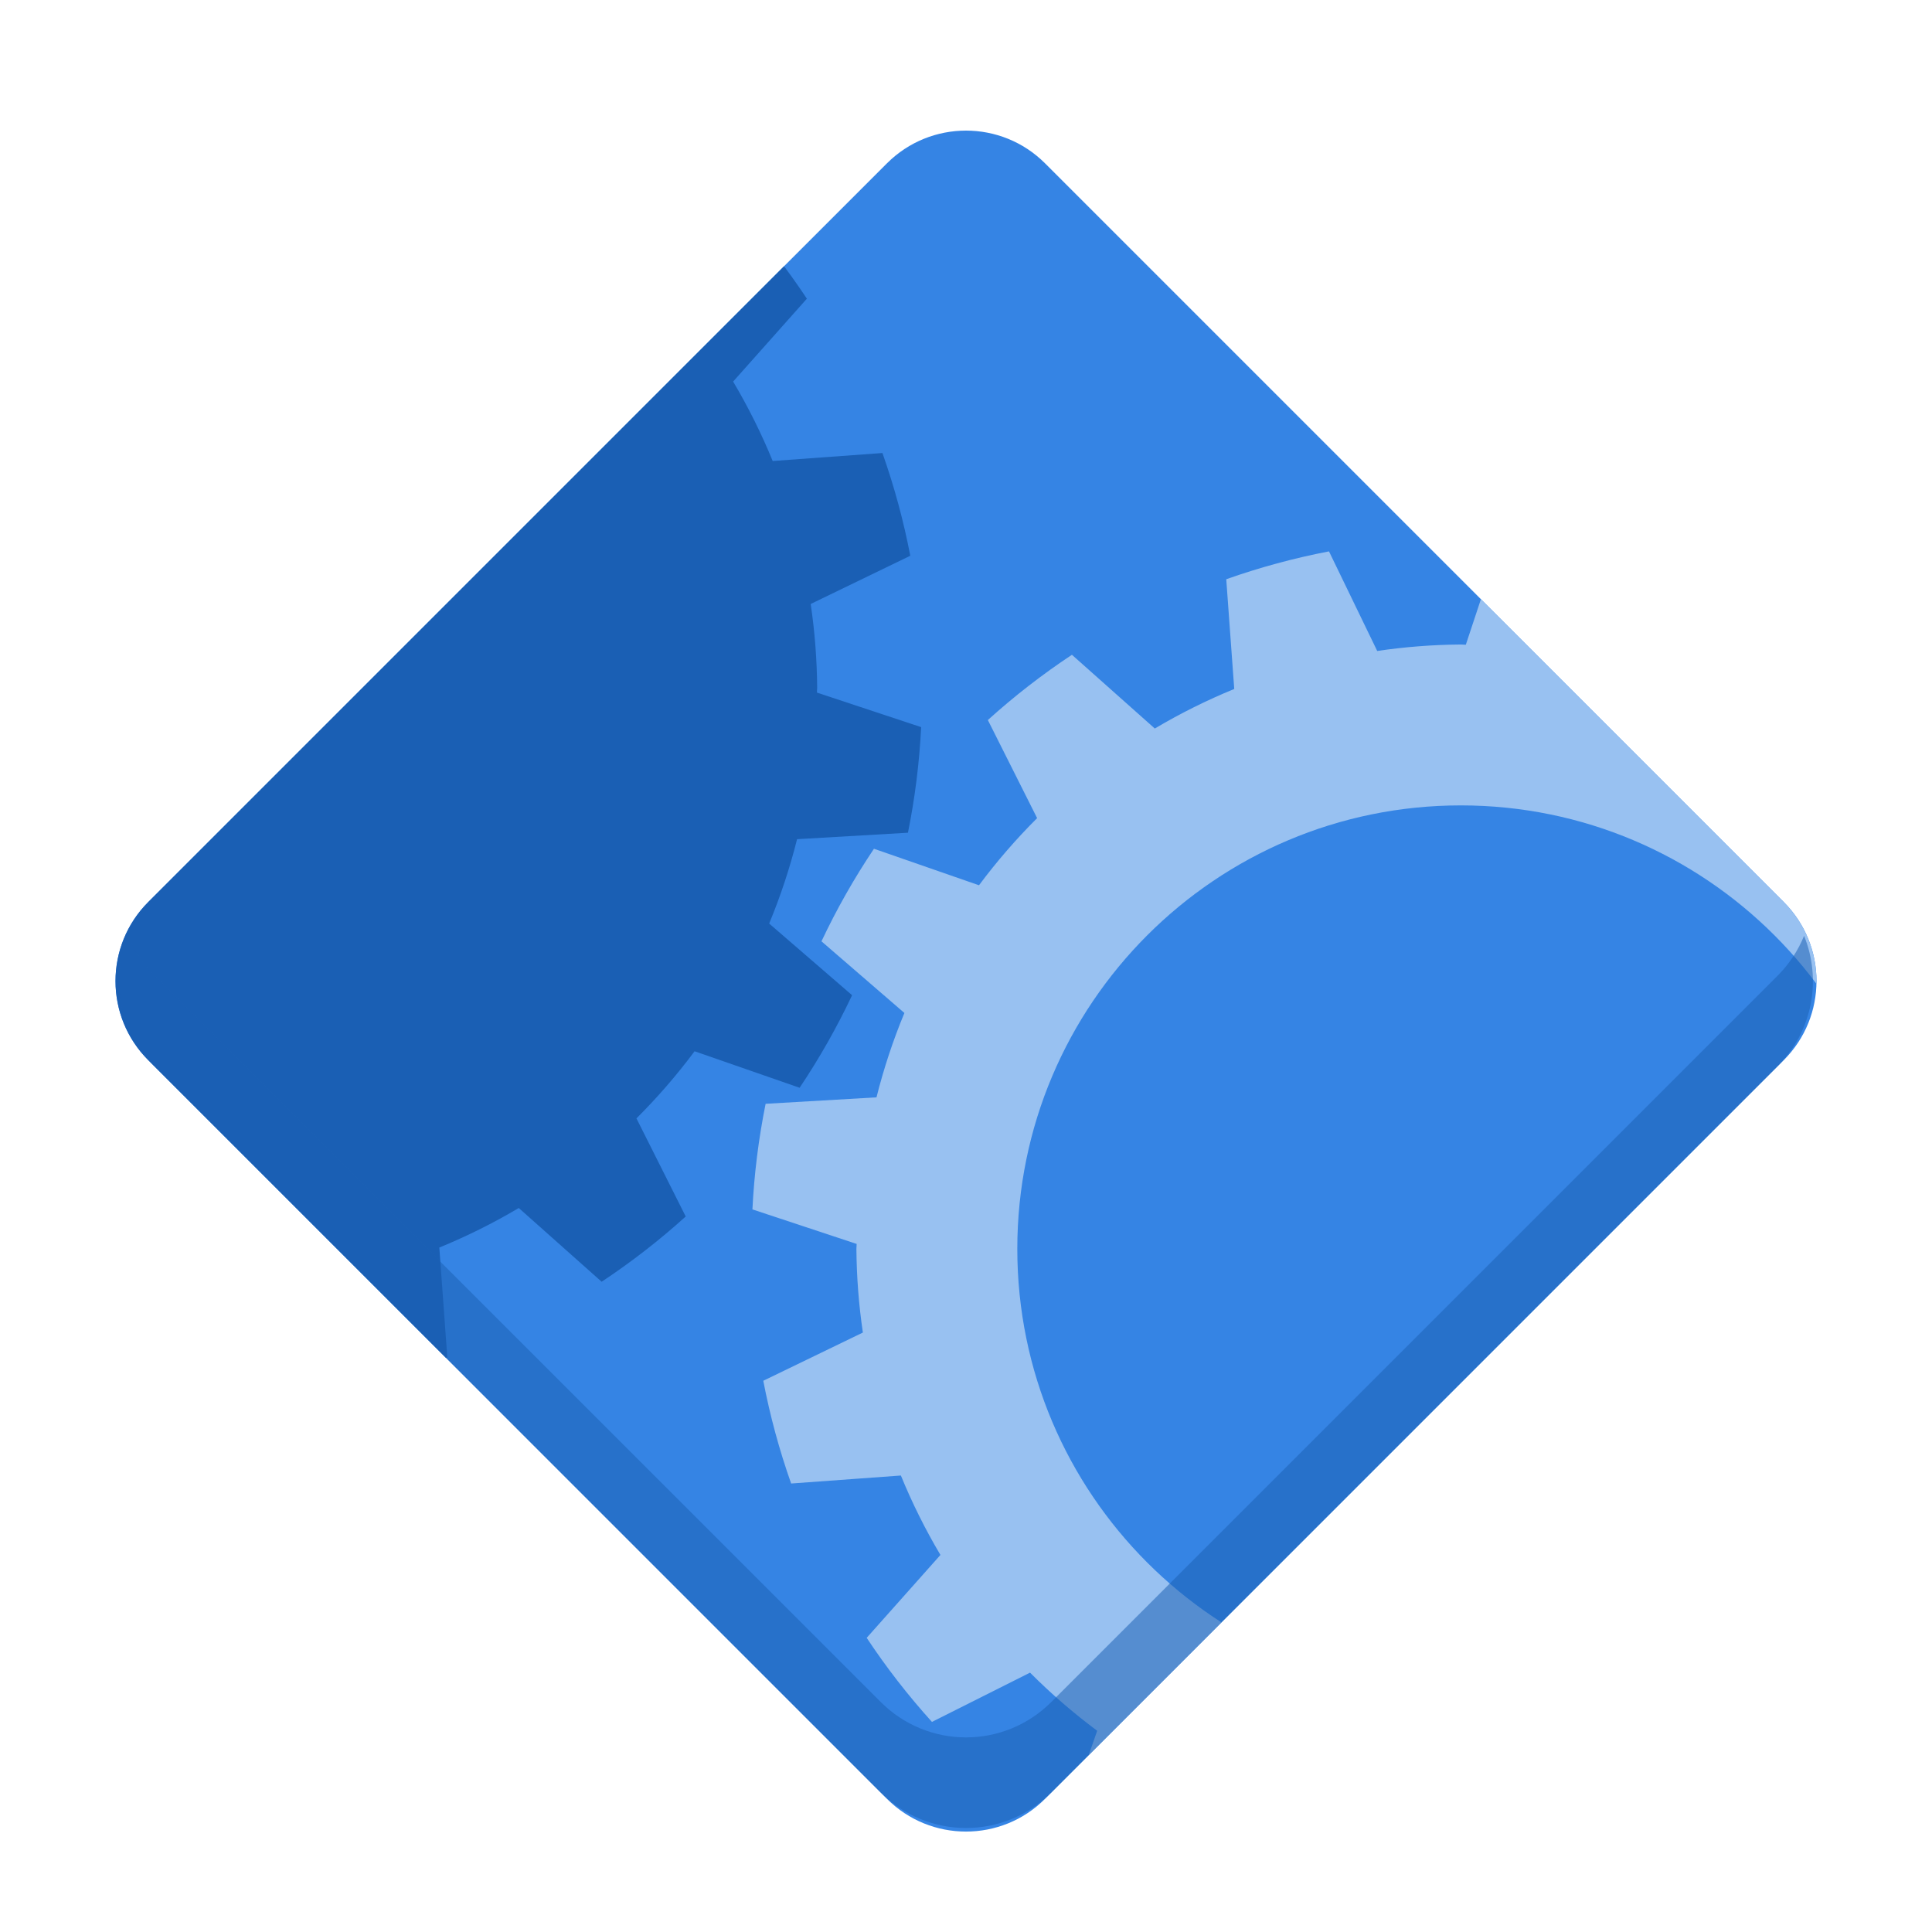
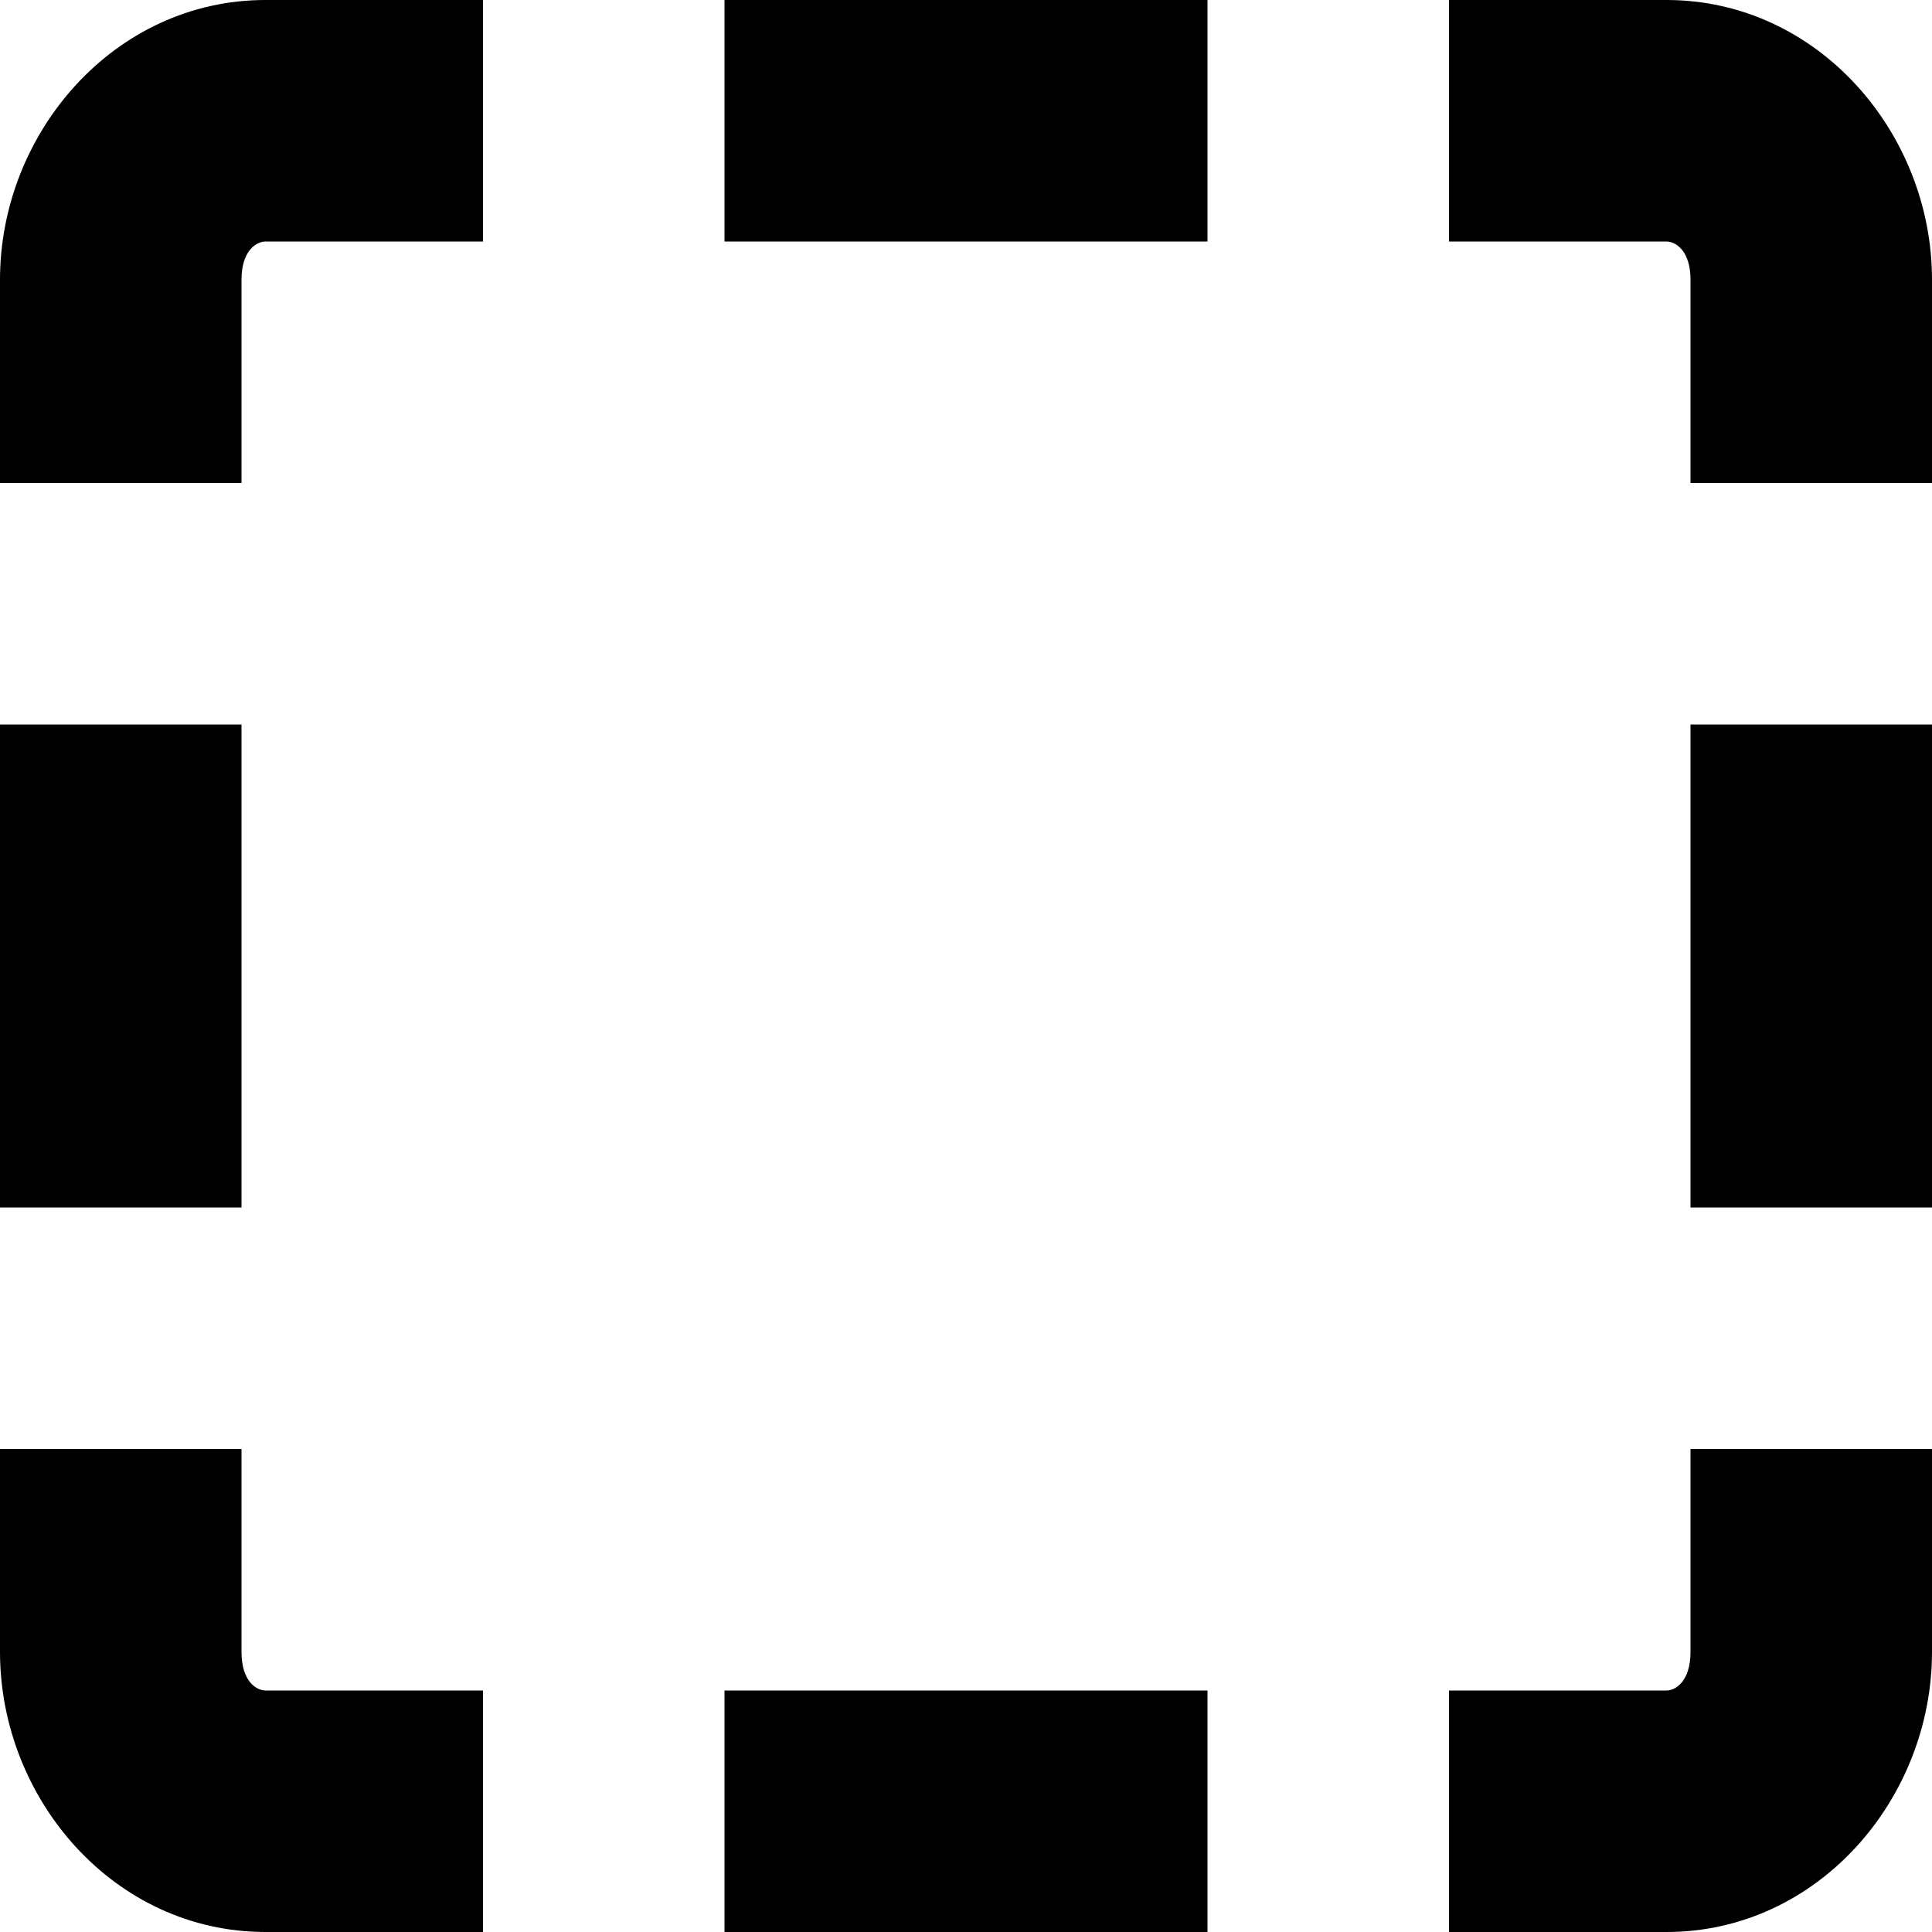
- <svg xmlns="http://www.w3.org/2000/svg" width="33.75mm" height="33.75mm" viewBox="0 0 33.75 33.75" version="1.1" id="svg974">
-   <defs id="defs968">
-     <clipPath clipPathUnits="userSpaceOnUse" id="clipPath18689">
-       <rect clip-path="none" transform="rotate(45)" ry="32" rx="32" y="123.999" x="486.037" height="362.943" width="362.943" id="rect18691" style="display:inline;opacity:1;vector-effect:none;fill:#4a86cf;fill-opacity:1;stroke:none;stroke-width:26.067;stroke-linecap:butt;stroke-linejoin:miter;stroke-miterlimit:4;stroke-dasharray:none;stroke-dashoffset:0;stroke-opacity:1;marker:none;marker-start:none;marker-mid:none;marker-end:none;paint-order:normal;enable-background:new" />
-     </clipPath>
-     <clipPath clipPathUnits="userSpaceOnUse" id="clipPath18689-3">
-       <rect clip-path="none" transform="rotate(45)" ry="32" rx="32" y="123.999" x="486.037" height="362.943" width="362.943" id="rect18691-6" style="display:inline;opacity:1;vector-effect:none;fill:#4a86cf;fill-opacity:1;stroke:none;stroke-width:26.067;stroke-linecap:butt;stroke-linejoin:miter;stroke-miterlimit:4;stroke-dasharray:none;stroke-dashoffset:0;stroke-opacity:1;marker:none;marker-start:none;marker-mid:none;marker-end:none;paint-order:normal;enable-background:new" />
-     </clipPath>
-   </defs>
-   <g id="layer1" transform="translate(-61.81982,-103.944)">
-     <g transform="matrix(0.2636723,0,0,0.2636723,61.81982,-529.397)" style="display:inline;stroke-width:0.25;enable-background:new" id="g1836">
-       <g transform="matrix(0.25,0,0,0.25,0,2295)" id="g18818" style="stroke-width:0.25">
-         <g style="stroke-width:0.27" transform="matrix(0.9260519,0,0,0.9260519,18.93073,50.87633)" id="g18590">
-           <g style="stroke-width:0.27" id="g18681" clip-path="url(#clipPath18689-3)">
-             <rect style="opacity:1;vector-effect:none;fill:#3584e4;fill-opacity:1;stroke:none;stroke-width:8.221;stroke-linecap:butt;stroke-linejoin:miter;stroke-miterlimit:4;stroke-dasharray:none;stroke-dashoffset:0;stroke-opacity:1;marker:none;marker-start:none;marker-mid:none;marker-end:none;paint-order:normal" id="rect18571" width="424" height="424" x="458.337" y="90.642" rx="10.092" ry="10.092" transform="matrix(0.6052817,0.6052817,-0.6052817,0.6052817,33.44063,99.07363)" clip-path="none" />
-             <circle style="opacity:1;vector-effect:none;fill:#f66151;fill-opacity:1;stroke:none;stroke-width:7.037;stroke-linecap:butt;stroke-linejoin:miter;stroke-miterlimit:4;stroke-dasharray:none;stroke-dashoffset:0;stroke-opacity:1;marker:none;marker-start:none;marker-mid:none;marker-end:none;paint-order:normal" id="path18706" cx="0" cy="0" r="0" transform="translate(0,-212)" />
-             <circle style="opacity:1;vector-effect:none;fill:#f66151;fill-opacity:1;stroke:none;stroke-width:7.037;stroke-linecap:butt;stroke-linejoin:miter;stroke-miterlimit:4;stroke-dasharray:none;stroke-dashoffset:0;stroke-opacity:1;marker:none;marker-start:none;marker-mid:none;marker-end:none;paint-order:normal" id="path18708" cx="0" cy="0" r="0" transform="translate(0,-212)" />
-             <path style="display:inline;opacity:1;vector-effect:none;fill:#98c1f1;fill-opacity:1;stroke:none;stroke-width:7.037;stroke-linecap:butt;stroke-linejoin:miter;stroke-miterlimit:4;stroke-dasharray:none;stroke-dashoffset:0;stroke-opacity:1;marker:none;marker-start:none;marker-mid:none;marker-end:none;paint-order:normal;enable-background:new" d="m 408.92,561.918 -9.886,29.829 a 172.971,172.971 0 0 0 -1.427,-0.071 172.971,172.971 0 0 0 -23.929,1.852 l -13.801,-28.501 a 203.293,203.293 0 0 0 -29.401,7.972 l 2.286,31.405 a 172.971,172.971 0 0 0 -22.732,11.319 l -23.718,-21.103 a 203.293,203.293 0 0 0 -24.059,18.674 l 14.099,28.073 a 172.971,172.971 0 0 0 -16.636,19.211 l -30.058,-10.448 a 203.293,203.293 0 0 0 -15.017,26.488 l 23.73,20.507 a 172.971,172.971 0 0 0 -7.985,24.143 l -31.73,1.849 a 203.293,203.293 0 0 0 -3.778,30.217 l 29.829,9.886 a 172.971,172.971 0 0 0 -0.071,1.427 172.971,172.971 0 0 0 1.852,23.929 l -28.501,13.801 a 203.293,203.293 0 0 0 7.972,29.401 l 31.405,-2.286 a 172.971,172.971 0 0 0 11.319,22.732 l -21.103,23.718 a 203.293,203.293 0 0 0 18.674,24.059 l 28.073,-14.099 a 172.971,172.971 0 0 0 19.211,16.636 l -10.448,30.058 a 203.293,203.293 0 0 0 26.488,15.017 l 20.507,-23.73 a 172.971,172.971 0 0 0 24.143,7.985 l 1.849,31.73 a 203.293,203.293 0 0 0 30.217,3.778 l 9.886,-29.829 a 172.971,172.971 0 0 0 1.427,0.071 172.971,172.971 0 0 0 23.929,-1.852 l 13.801,28.501 a 203.293,203.293 0 0 0 29.401,-7.972 l -2.286,-31.405 a 172.971,172.971 0 0 0 22.732,-11.319 l 23.718,21.103 A 203.293,203.293 0 0 0 532.96,916 l -14.099,-28.073 a 172.971,172.971 0 0 0 16.636,-19.211 l 30.058,10.448 a 203.293,203.293 0 0 0 15.017,-26.488 l -23.73,-20.507 a 172.971,172.971 0 0 0 7.985,-24.143 l 31.73,-1.849 a 203.293,203.293 0 0 0 3.778,-30.217 l -29.829,-9.886 a 172.971,172.971 0 0 0 0.071,-1.427 172.971,172.971 0 0 0 -1.852,-23.929 l 28.501,-13.801 a 203.293,203.293 0 0 0 -7.972,-29.401 l -31.405,2.286 a 172.971,172.971 0 0 0 -11.319,-22.732 l 21.103,-23.718 a 203.293,203.293 0 0 0 -18.674,-24.059 l -28.073,14.099 a 172.971,172.971 0 0 0 -19.211,-16.636 l 10.448,-30.058 A 203.293,203.293 0 0 0 485.636,581.681 l -20.507,23.73 a 172.971,172.971 0 0 0 -24.143,-7.985 l -1.849,-31.73 a 203.293,203.293 0 0 0 -30.217,-3.778 z M 397.607,637.722 A 126.926,126.926 0 0 1 524.532,764.647 126.926,126.926 0 0 1 397.607,891.572 126.926,126.926 0 0 1 270.682,764.647 126.926,126.926 0 0 1 397.607,637.722 Z" id="path18717-4" />
-             <path id="path18758" d="m 51.748,401.284 -9.886,29.829 c -0.476,-0.026 -0.951,-0.05 -1.427,-0.071 -8.01,0.062 -16.005,0.681 -23.929,1.852 L 2.706,404.392 c -9.986,1.918 -19.814,4.583 -29.401,7.972 l 2.286,31.405 c -7.844,3.211 -15.442,6.994 -22.732,11.319 l -23.718,-21.103 c -8.475,5.614 -16.518,11.857 -24.059,18.674 l 14.099,28.073 c -6.009,5.987 -11.569,12.408 -16.636,19.211 l -30.058,-10.448 c -5.661,8.442 -10.68,17.296 -15.017,26.488 l 23.73,20.507 c -3.25,7.841 -5.919,15.91 -7.985,24.143 l -31.73,1.849 c -2.013,9.964 -3.276,20.064 -3.778,30.217 l 29.829,9.886 c -0.026,0.476 -0.05,0.951 -0.071,1.427 0.062,8.01 0.681,16.005 1.852,23.929 l -28.501,13.801 c 1.918,9.986 4.583,19.814 7.972,29.401 l 31.405,-2.286 c 3.211,7.844 6.994,15.442 11.319,22.732 l -21.103,23.718 c 5.614,8.475 11.857,16.518 18.674,24.059 l 28.073,-14.099 c 5.987,6.009 12.408,11.569 19.211,16.636 l -10.448,30.058 c 8.442,5.661 17.296,10.68 26.488,15.017 l 20.507,-23.73 c 7.841,3.25 15.91,5.919 24.143,7.985 l 1.849,31.73 c 9.964,2.013 20.064,3.276 30.217,3.778 l 9.886,-29.829 c 0.476,0.026 0.951,0.05 1.427,0.071 8.01,-0.062 16.005,-0.681 23.929,-1.852 l 13.801,28.501 c 9.986,-1.918 19.814,-4.583 29.401,-7.972 l -2.286,-31.405 c 7.844,-3.211 15.442,-6.994 22.732,-11.319 l 23.718,21.103 c 8.475,-5.614 16.518,-11.857 24.059,-18.674 l -14.099,-28.073 c 6.009,-5.987 11.569,-12.408 16.636,-19.211 l 30.058,10.448 c 5.661,-8.442 10.68,-17.296 15.017,-26.488 l -23.73,-20.507 c 3.25,-7.841 5.919,-15.91 7.985,-24.143 l 31.73,-1.849 c 2.013,-9.964 3.276,-20.064 3.778,-30.217 l -29.829,-9.886 c 0.026,-0.476 0.05,-0.951 0.071,-1.427 -0.062,-8.01 -0.681,-16.005 -1.852,-23.929 l 28.501,-13.801 c -1.918,-9.986 -4.583,-19.814 -7.972,-29.401 l -31.405,2.286 c -3.211,-7.844 -6.994,-15.442 -11.319,-22.732 l 21.103,-23.718 c -5.614,-8.475 -11.857,-16.518 -18.674,-24.059 l -28.073,14.099 c -5.987,-6.009 -12.408,-11.569 -19.211,-16.636 l 10.448,-30.058 c -8.442,-5.661 -17.296,-10.68 -26.488,-15.017 l -20.507,23.73 c -7.841,-3.25 -15.91,-5.919 -24.143,-7.985 l -1.849,-31.73 c -9.964,-2.013 -20.064,-3.276 -30.217,-3.778 z" style="display:inline;opacity:1;vector-effect:none;fill:#1a5fb4;fill-opacity:1;stroke:none;stroke-width:7.037;stroke-linecap:butt;stroke-linejoin:miter;stroke-miterlimit:4;stroke-dasharray:none;stroke-dashoffset:0;stroke-opacity:1;marker:none;marker-start:none;marker-mid:none;marker-end:none;paint-order:normal;enable-background:new" />
-           </g>
-         </g>
-         <path style="display:inline;opacity:0.534;vector-effect:none;fill:#1a5fb4;fill-opacity:1;stroke:none;stroke-width:1.629;stroke-linecap:butt;stroke-linejoin:miter;stroke-miterlimit:4;stroke-dasharray:none;stroke-dashoffset:0;stroke-opacity:1;marker:none;marker-start:none;marker-mid:none;marker-end:none;paint-order:normal;enable-background:new" clip-path="none" d="m 8.477,2676 c -1.171,2.887 -0.583,6.308 1.766,8.656 l 48.102,48.102 c 3.134,3.134 8.179,3.134 11.312,0 l 48.102,-48.102 c 2.348,-2.348 2.937,-5.77 1.766,-8.656 -0.392,0.966 -0.98,1.871 -1.766,2.656 l -48.102,48.102 c -3.134,3.134 -8.179,3.134 -11.312,0 L 10.242,2678.656 C 9.457,2677.871 8.868,2676.965 8.477,2676 Z" transform="matrix(4,0,0,4,0,-10028)" id="rect18571-6" />
-       </g>
-       <rect y="2402" x="-1.5000001e-06" height="128" width="128" id="rect9125-7-2" style="display:inline;opacity:1;vector-effect:none;fill:none;fill-opacity:1;stroke:none;stroke-width:1.25;stroke-linecap:butt;stroke-linejoin:miter;stroke-miterlimit:4;stroke-dasharray:none;stroke-dashoffset:0;stroke-opacity:1;marker:none;marker-start:none;marker-mid:none;marker-end:none;paint-order:normal;enable-background:new" />
-     </g>
-   </g>
+ <svg xmlns="http://www.w3.org/2000/svg" height="16px" viewBox="0 0 16 16" width="16px">
+   <path d="m 2.199 0 c -1.254 0 -2.199 1.102 -2.199 2.316 v 1.684 h 2 v -1.684 c 0 -0.242 0.125 -0.316 0.199 -0.316 h 1.801 v -2 z m 3.801 0 v 2 h 4 v -2 z m 6 0 v 2 h 1.801 c 0.074 0 0.199 0.074 0.199 0.316 v 1.684 h 2 v -1.684 c 0 -1.215 -0.945 -2.316 -2.199 -2.316 z m -12 6 v 4 h 2 v -4 z m 14 0 v 4 h 2 v -4 z m -14 6 v 1.68 c 0 1.219 0.945 2.32 2.199 2.32 h 1.801 v -2 h -1.801 c -0.074 0 -0.199 -0.074 -0.199 -0.32 v -1.68 z m 14 0 v 1.68 c 0 0.246 -0.125 0.32 -0.199 0.32 h -1.801 v 2 h 1.801 c 1.254 0 2.199 -1.102 2.199 -2.32 v -1.68 z m -8 2 v 2 h 4 v -2 z m 0 0" />
</svg>
